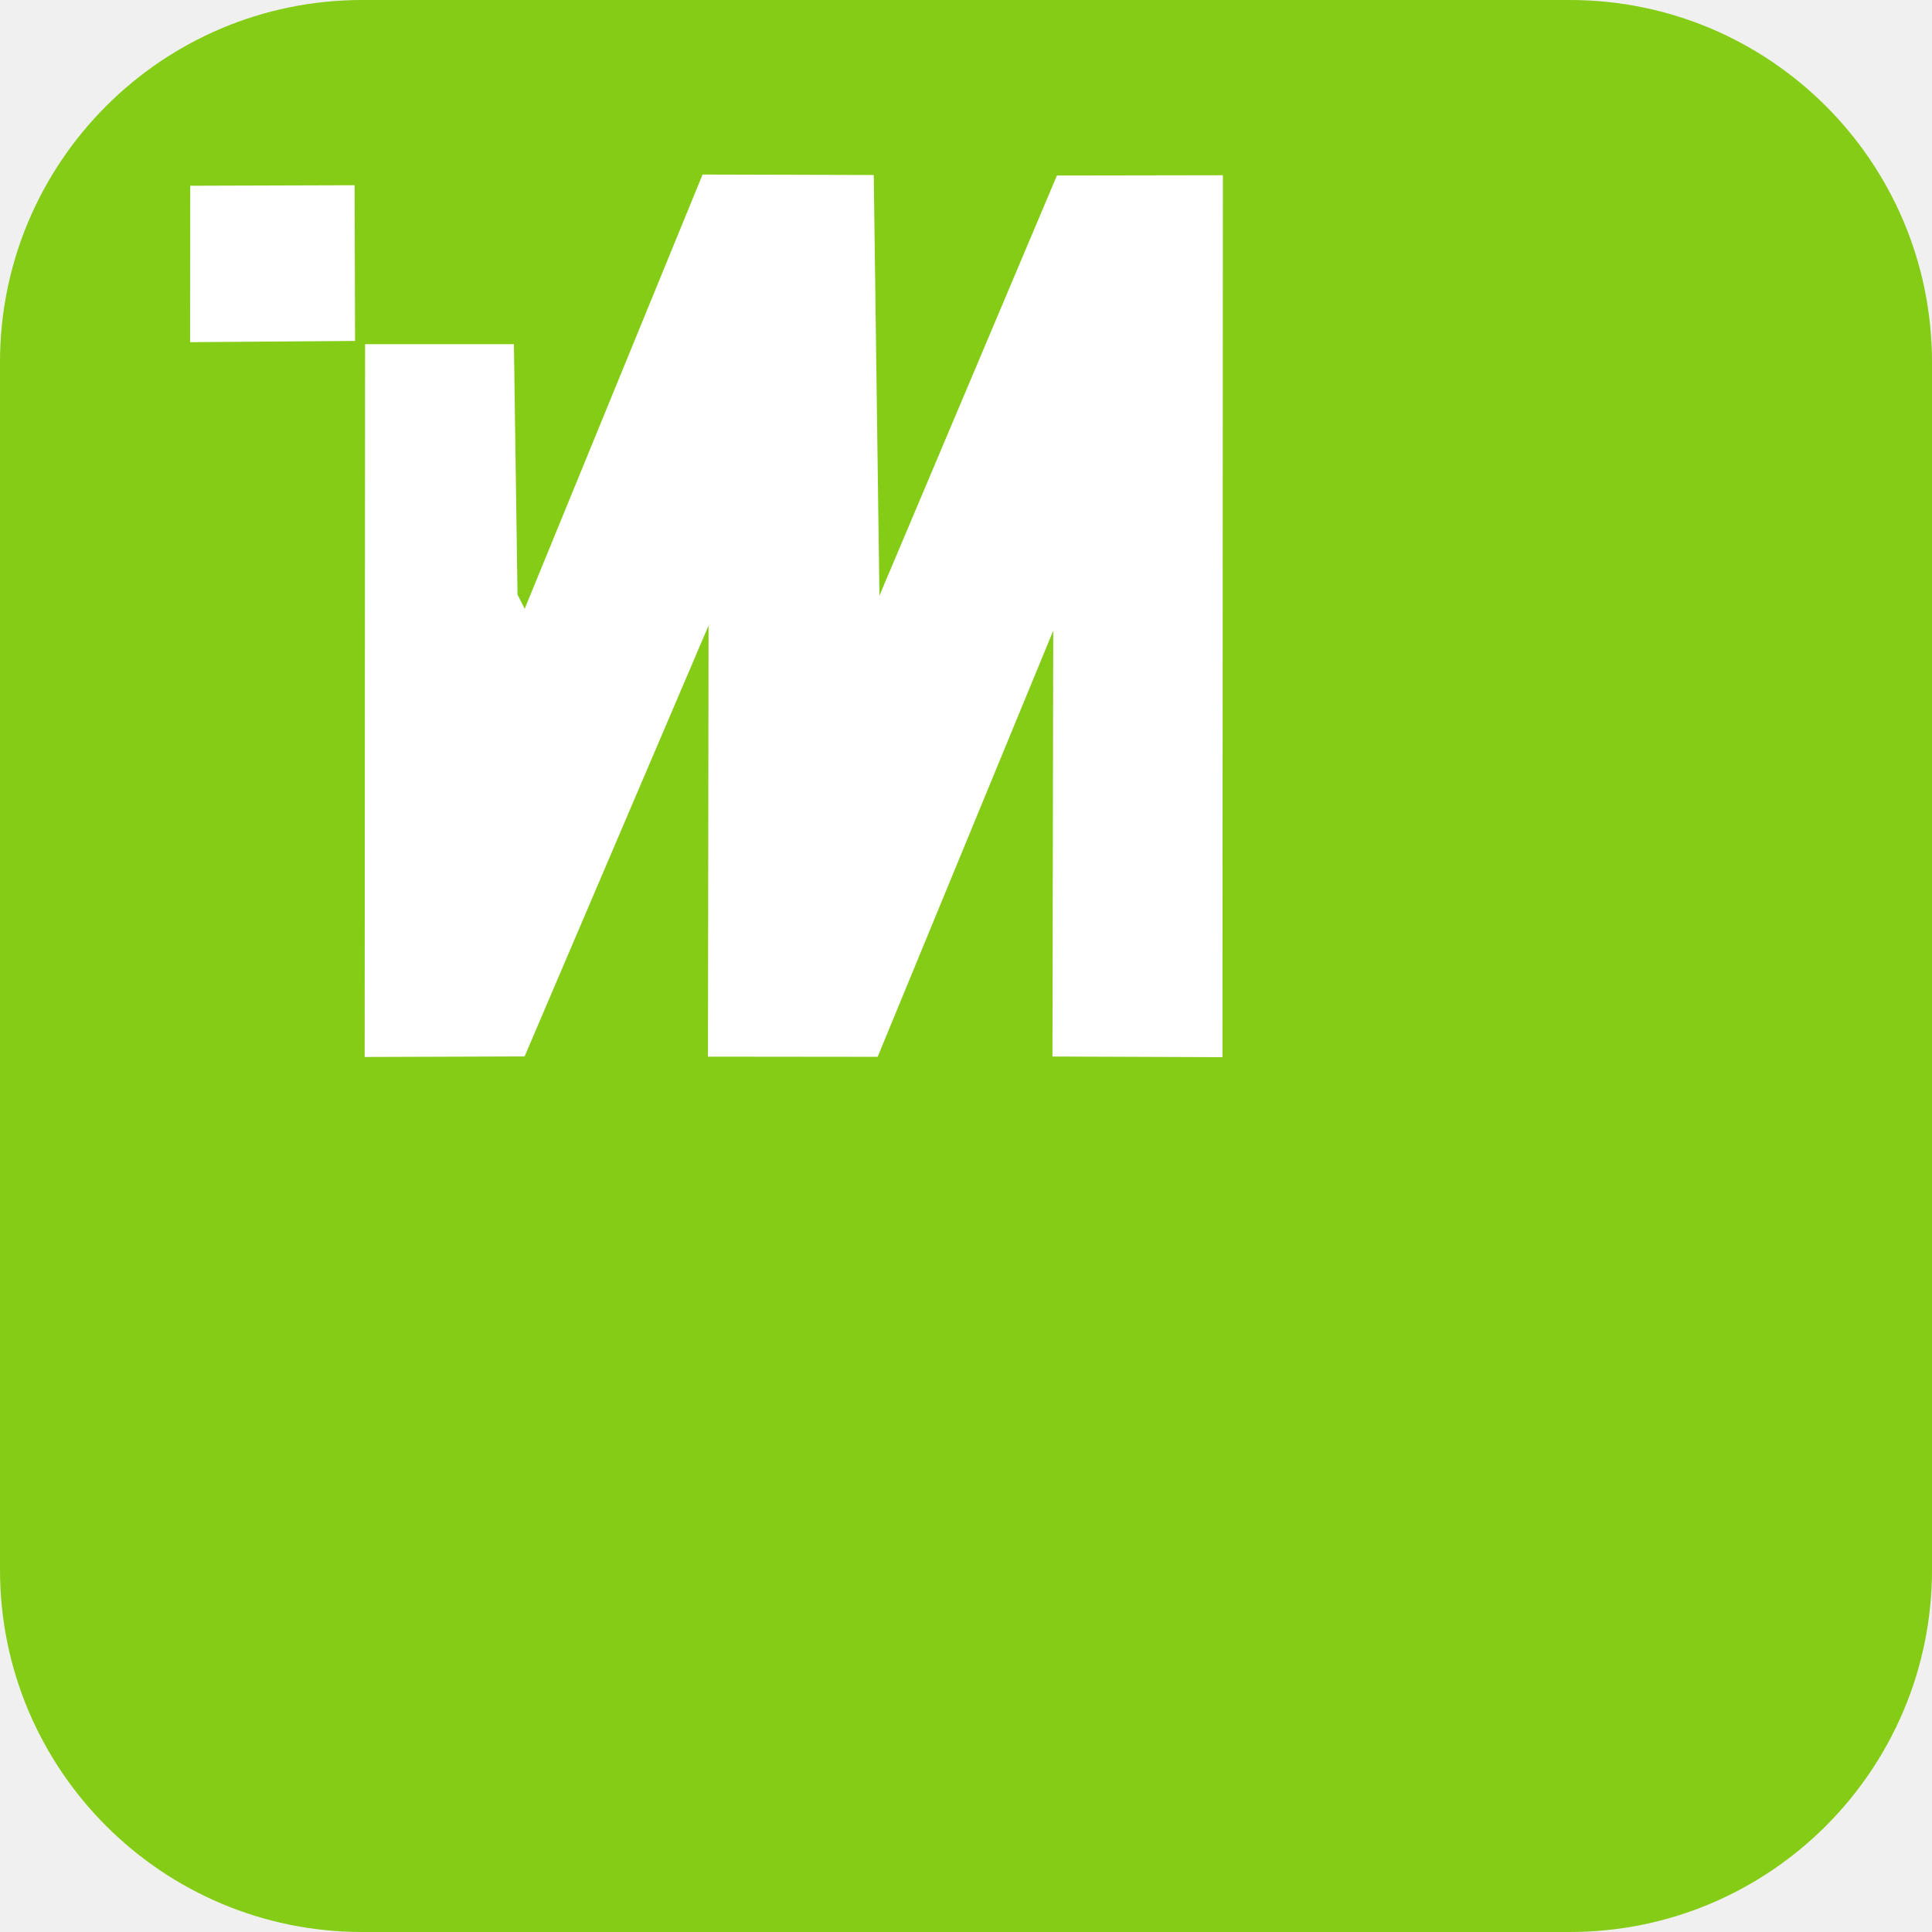
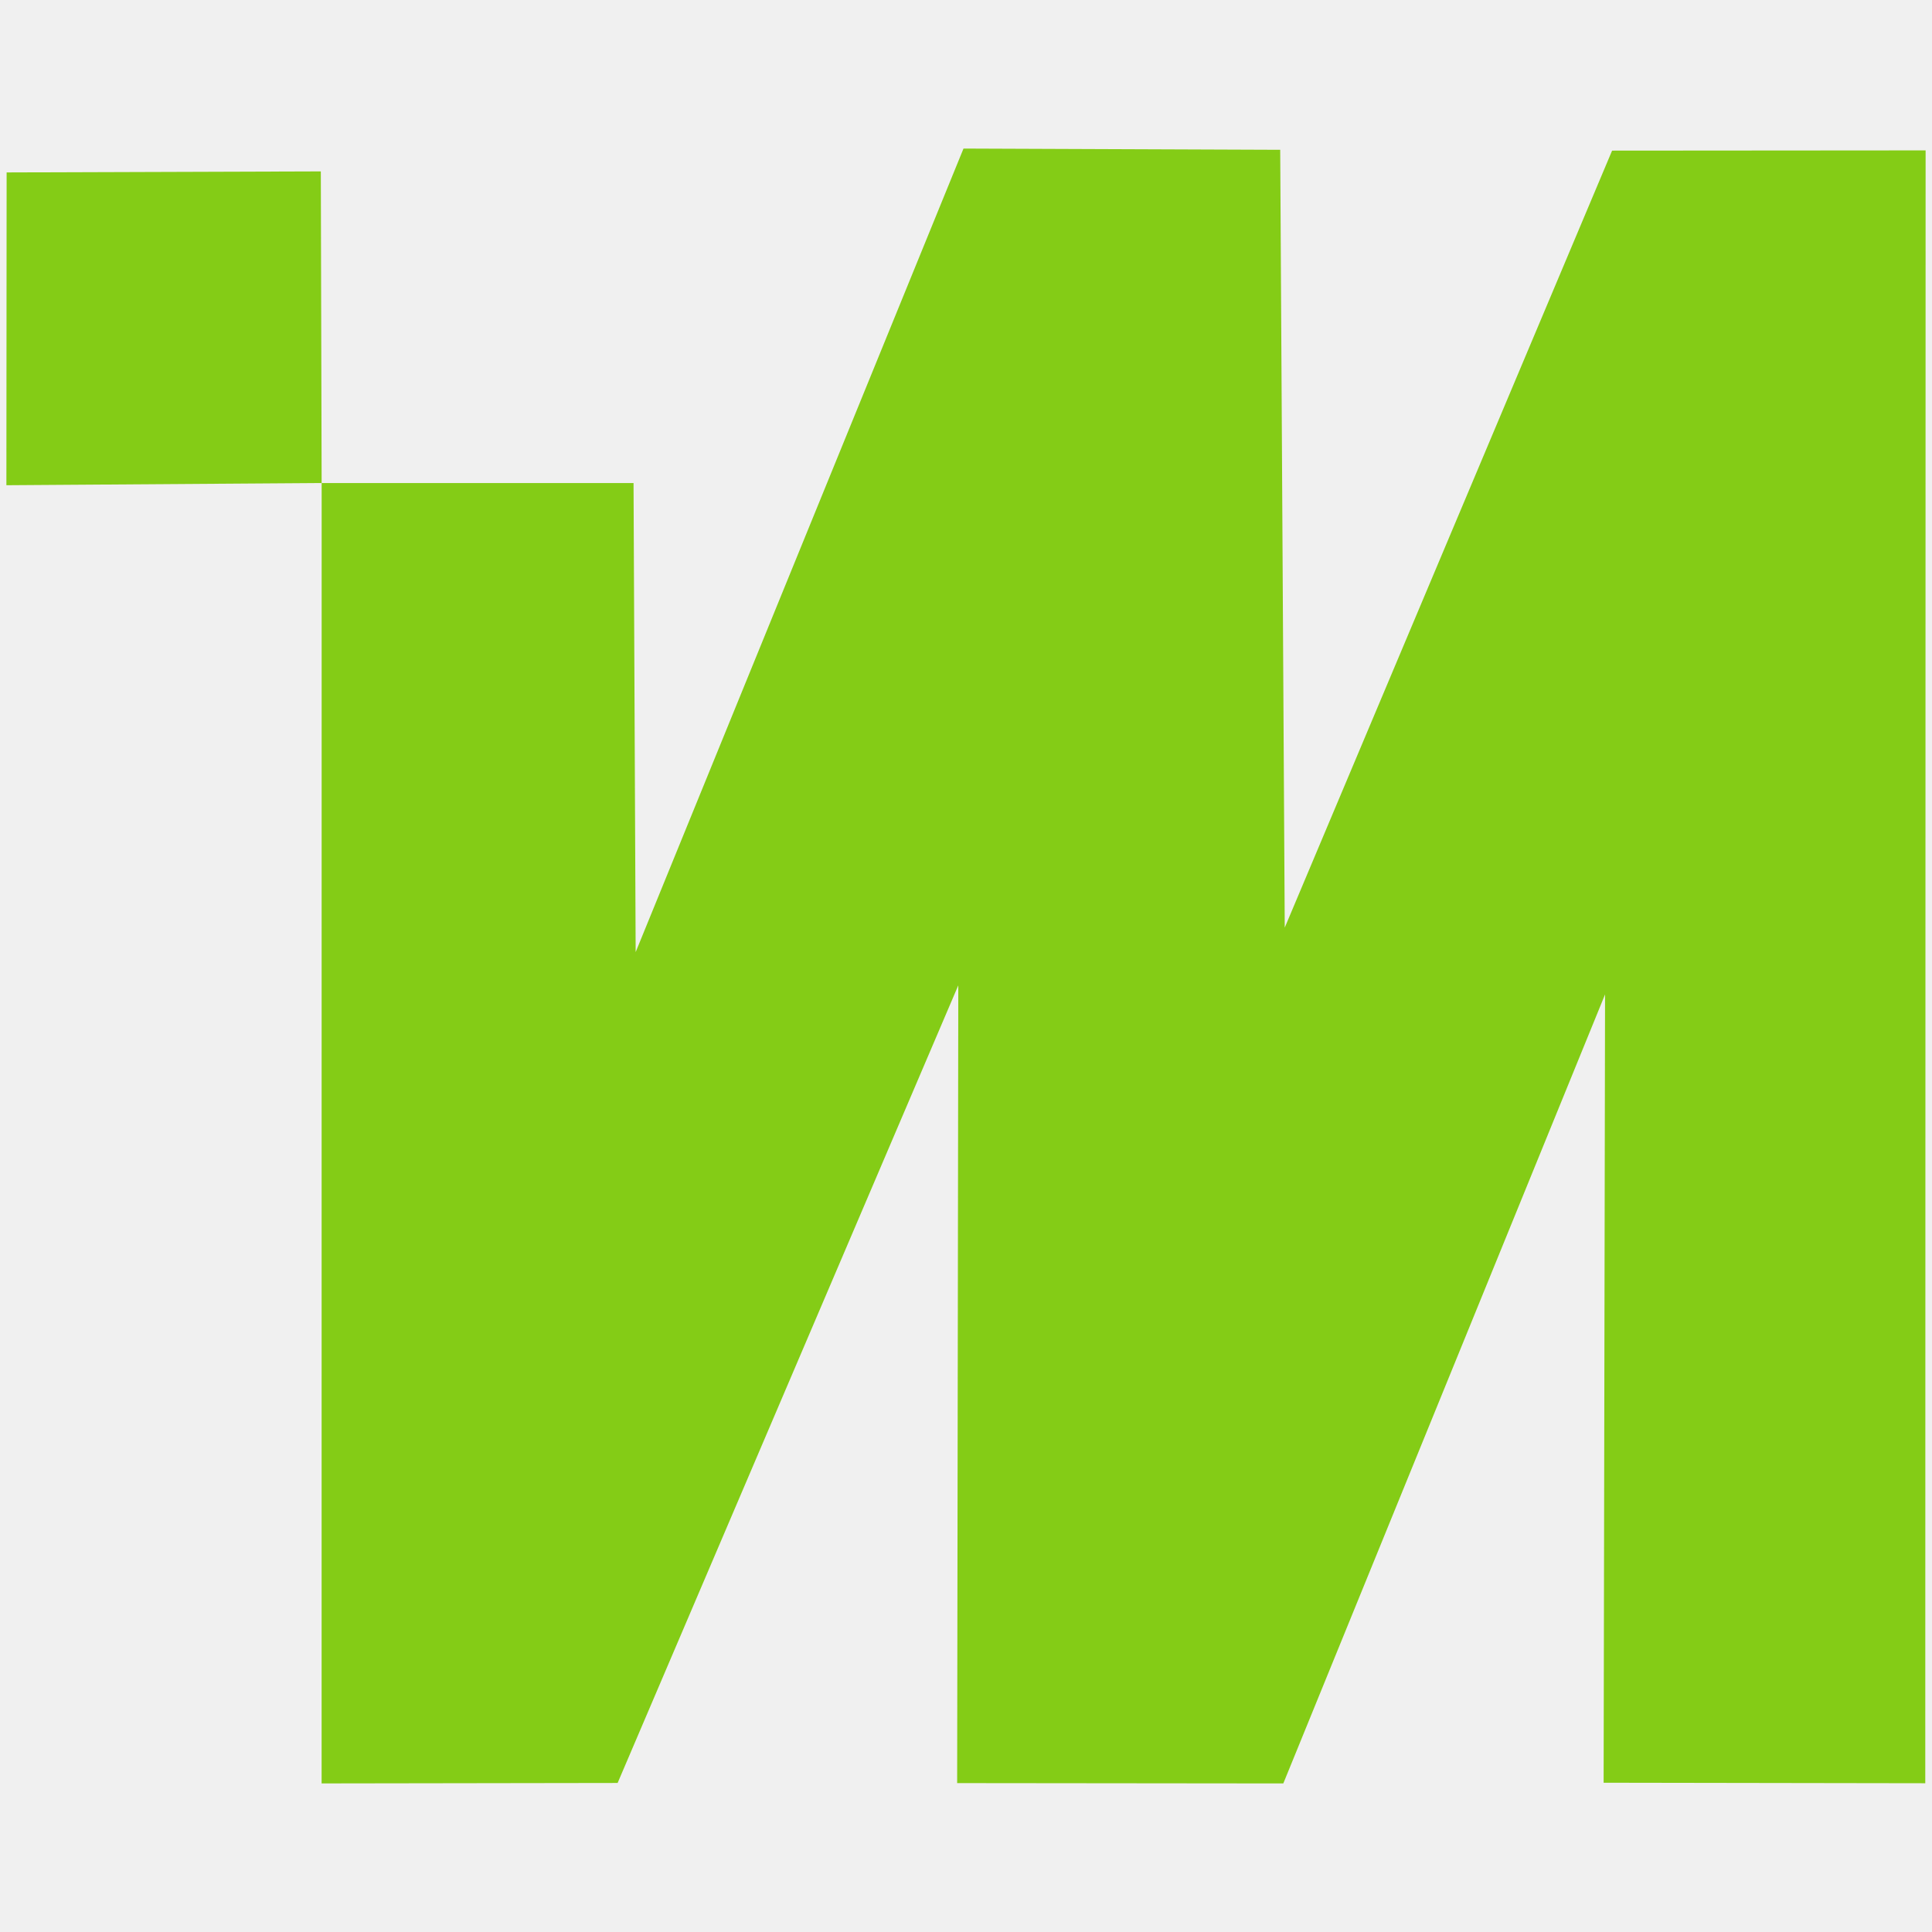
- <svg xmlns="http://www.w3.org/2000/svg" width="64" height="64" viewBox="0 0 64 64">
-   <rect width="64" height="64" rx="12" fill="#84cc16" />
-   <path d="M17.143 19.695L17.024 11.4h-4.93l-.014 23.614 5.298-.018 6.094-14.274-.02 14.281 5.621.006 5.817-14.118-.026 14.108 5.632.021.014-29.215-5.498.009-5.88 13.919-.188-13.936-5.67-.015-5.893 14.385zm-10.837-8.36l5.456-.041-.015-5.158-5.445.017-.004 5.182z" fill="#fff" />
+ <svg xmlns="http://www.w3.org/2000/svg" viewBox="0 0 9144 7789.32" width="64" height="64">
+   <path fill="#84cc16" d="M3008.52 3828.91l-10.02 -2220.07 -1476.14 0.12 -0.22 6154.48 1400.99 -2.12 1612.4 -3775.19 -5.38 3775.81 1543.65 1.59 1522.8 -3734.4 -6.77 3731.05 1522.29 2.42 1.64 -7728.18 -1483.83 1.12 -1549.34 3677.44 -21.48 -3681.36 -1498.94 -5.83 -1551.65 3803.12zm-2978.28 -2209.71l1492.03 -10.41 -3.85 -1474.92 -1487.08 4.88 -1.1 1480.45z" />
</svg>
